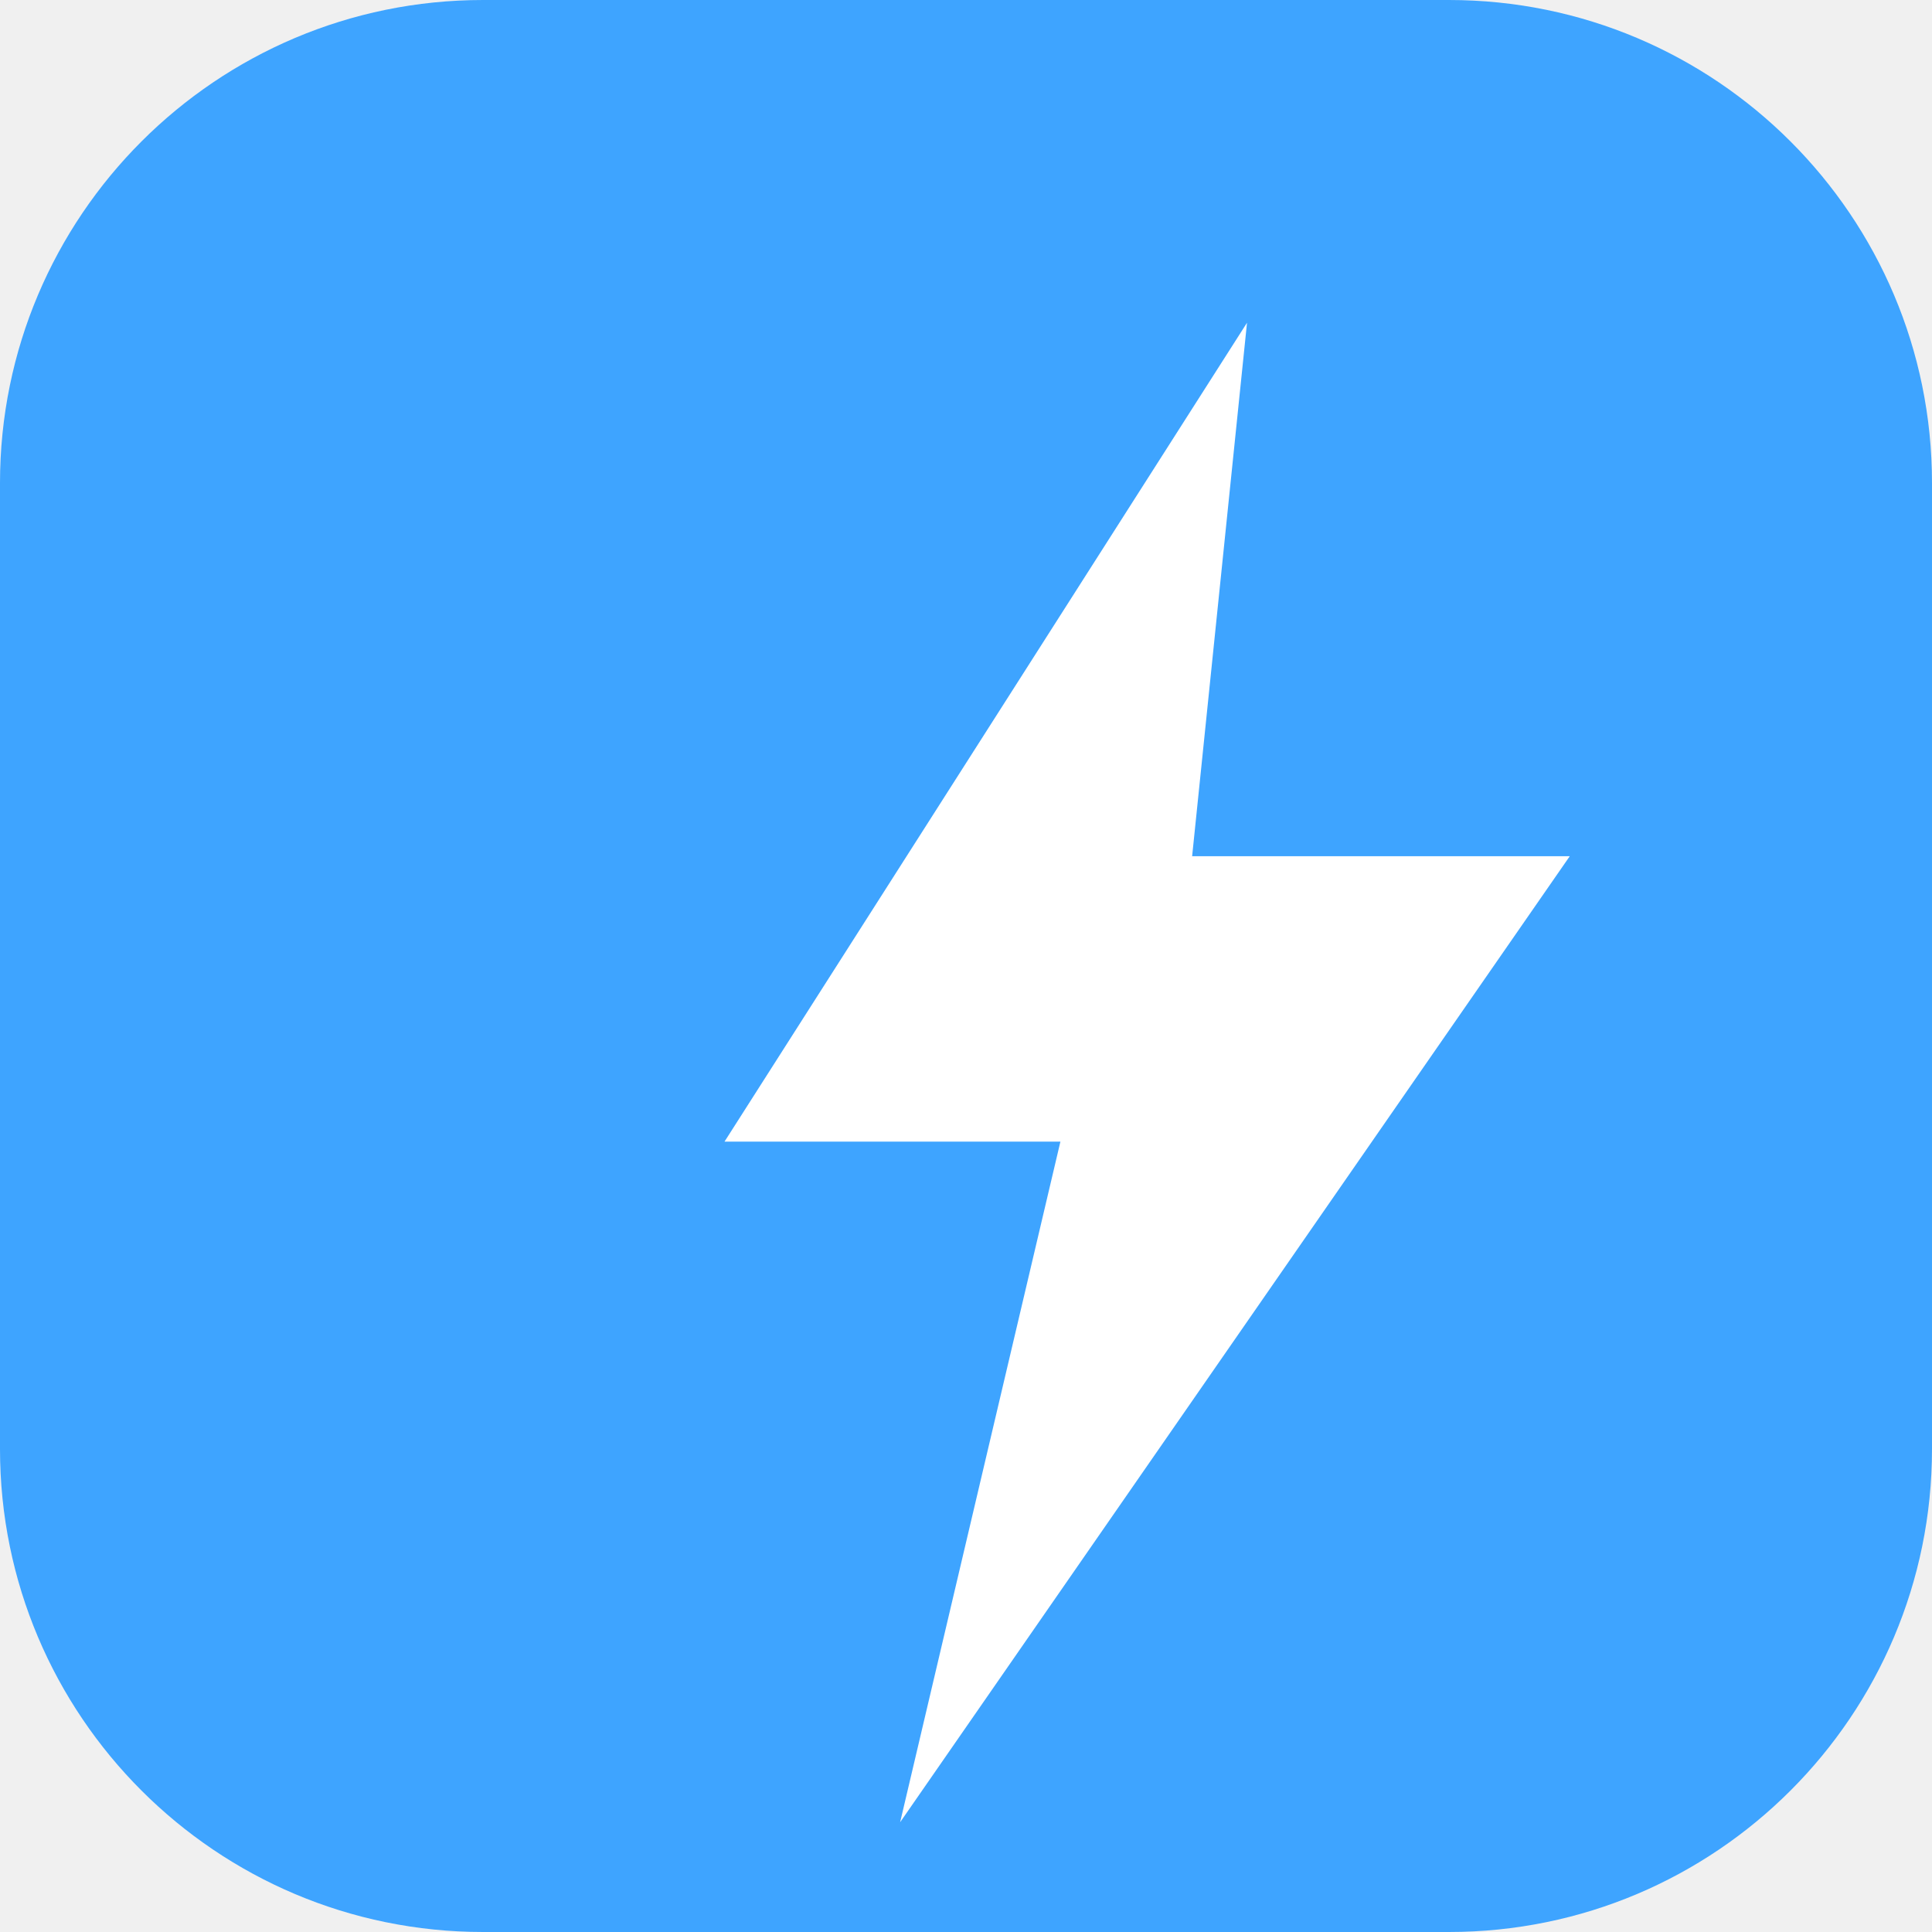
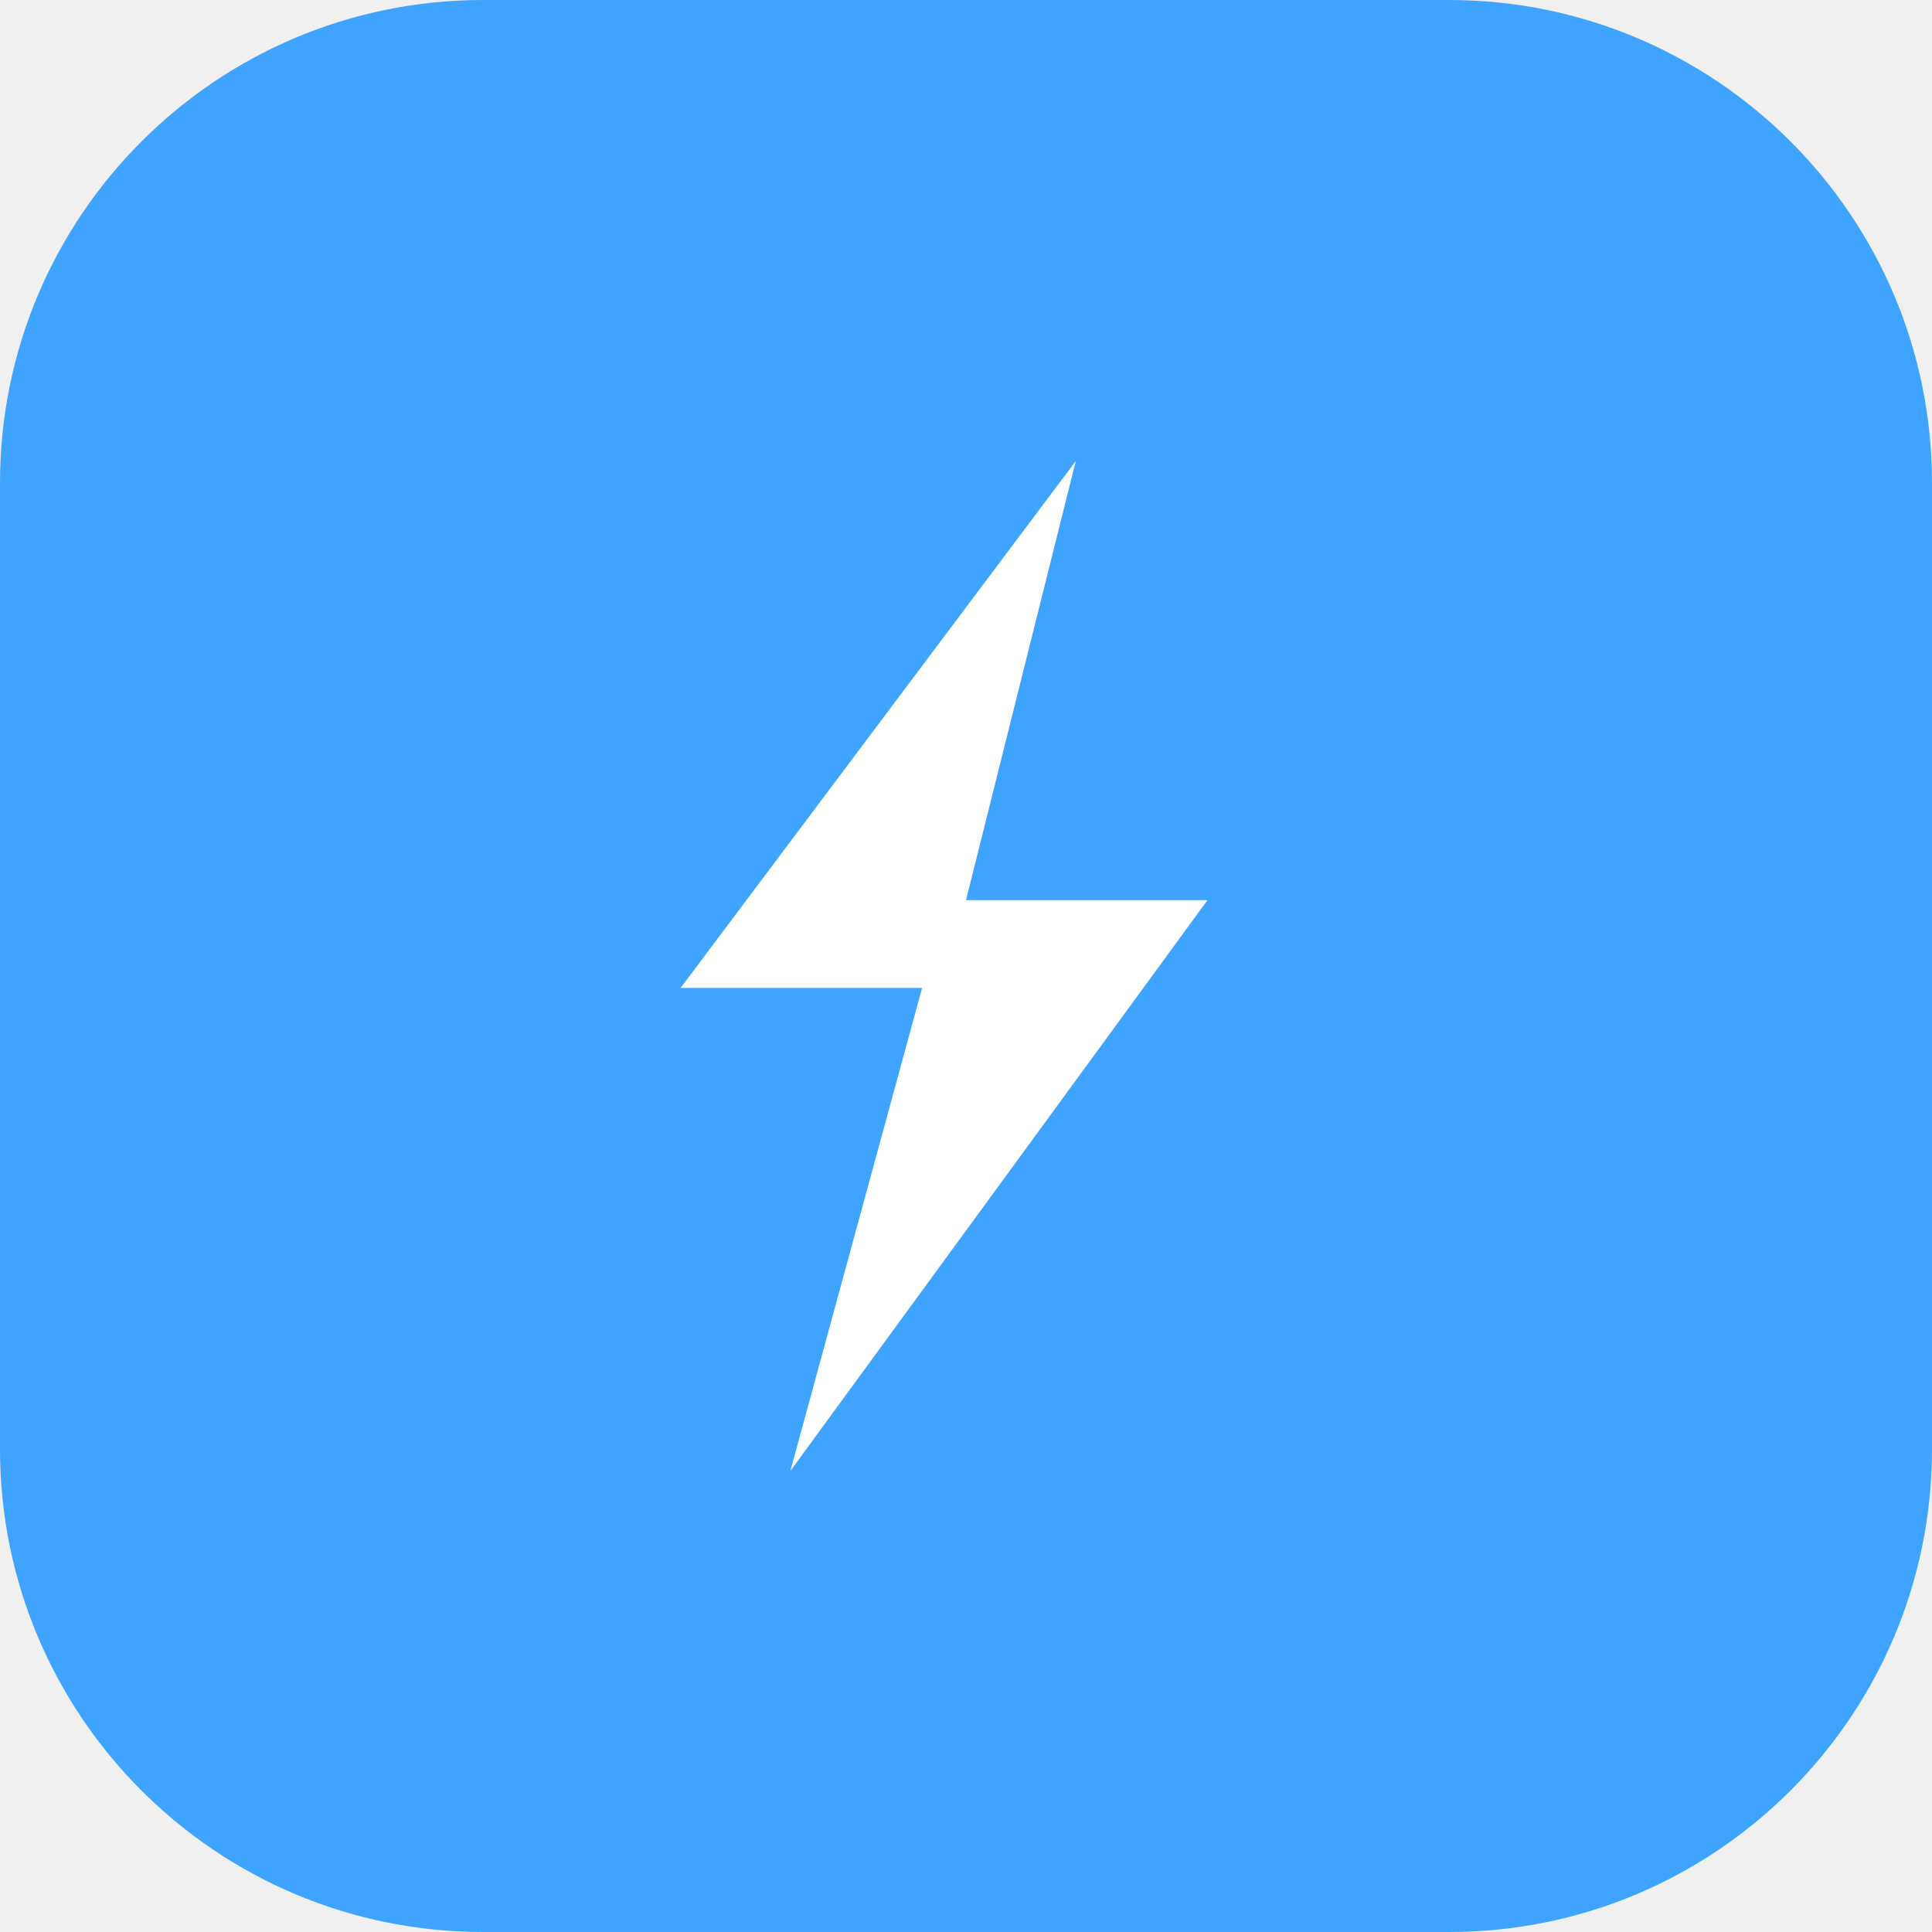
<svg xmlns="http://www.w3.org/2000/svg" viewBox="0 0 88 88" role="img" aria-label="BoulotFlash">
  <rect width="88" height="88" rx="22" fill="#3EA4FF" />
-   <path d="M56.8 14.7 L33 52 H48.3 L41 83 L71.5 39 H54.3 Z" fill="#FFFFFF" />
+   <path d="M49 21 L31 45 H42 L36 67 L55 41 H44 Z" fill="#FFFFFF" />
</svg>
